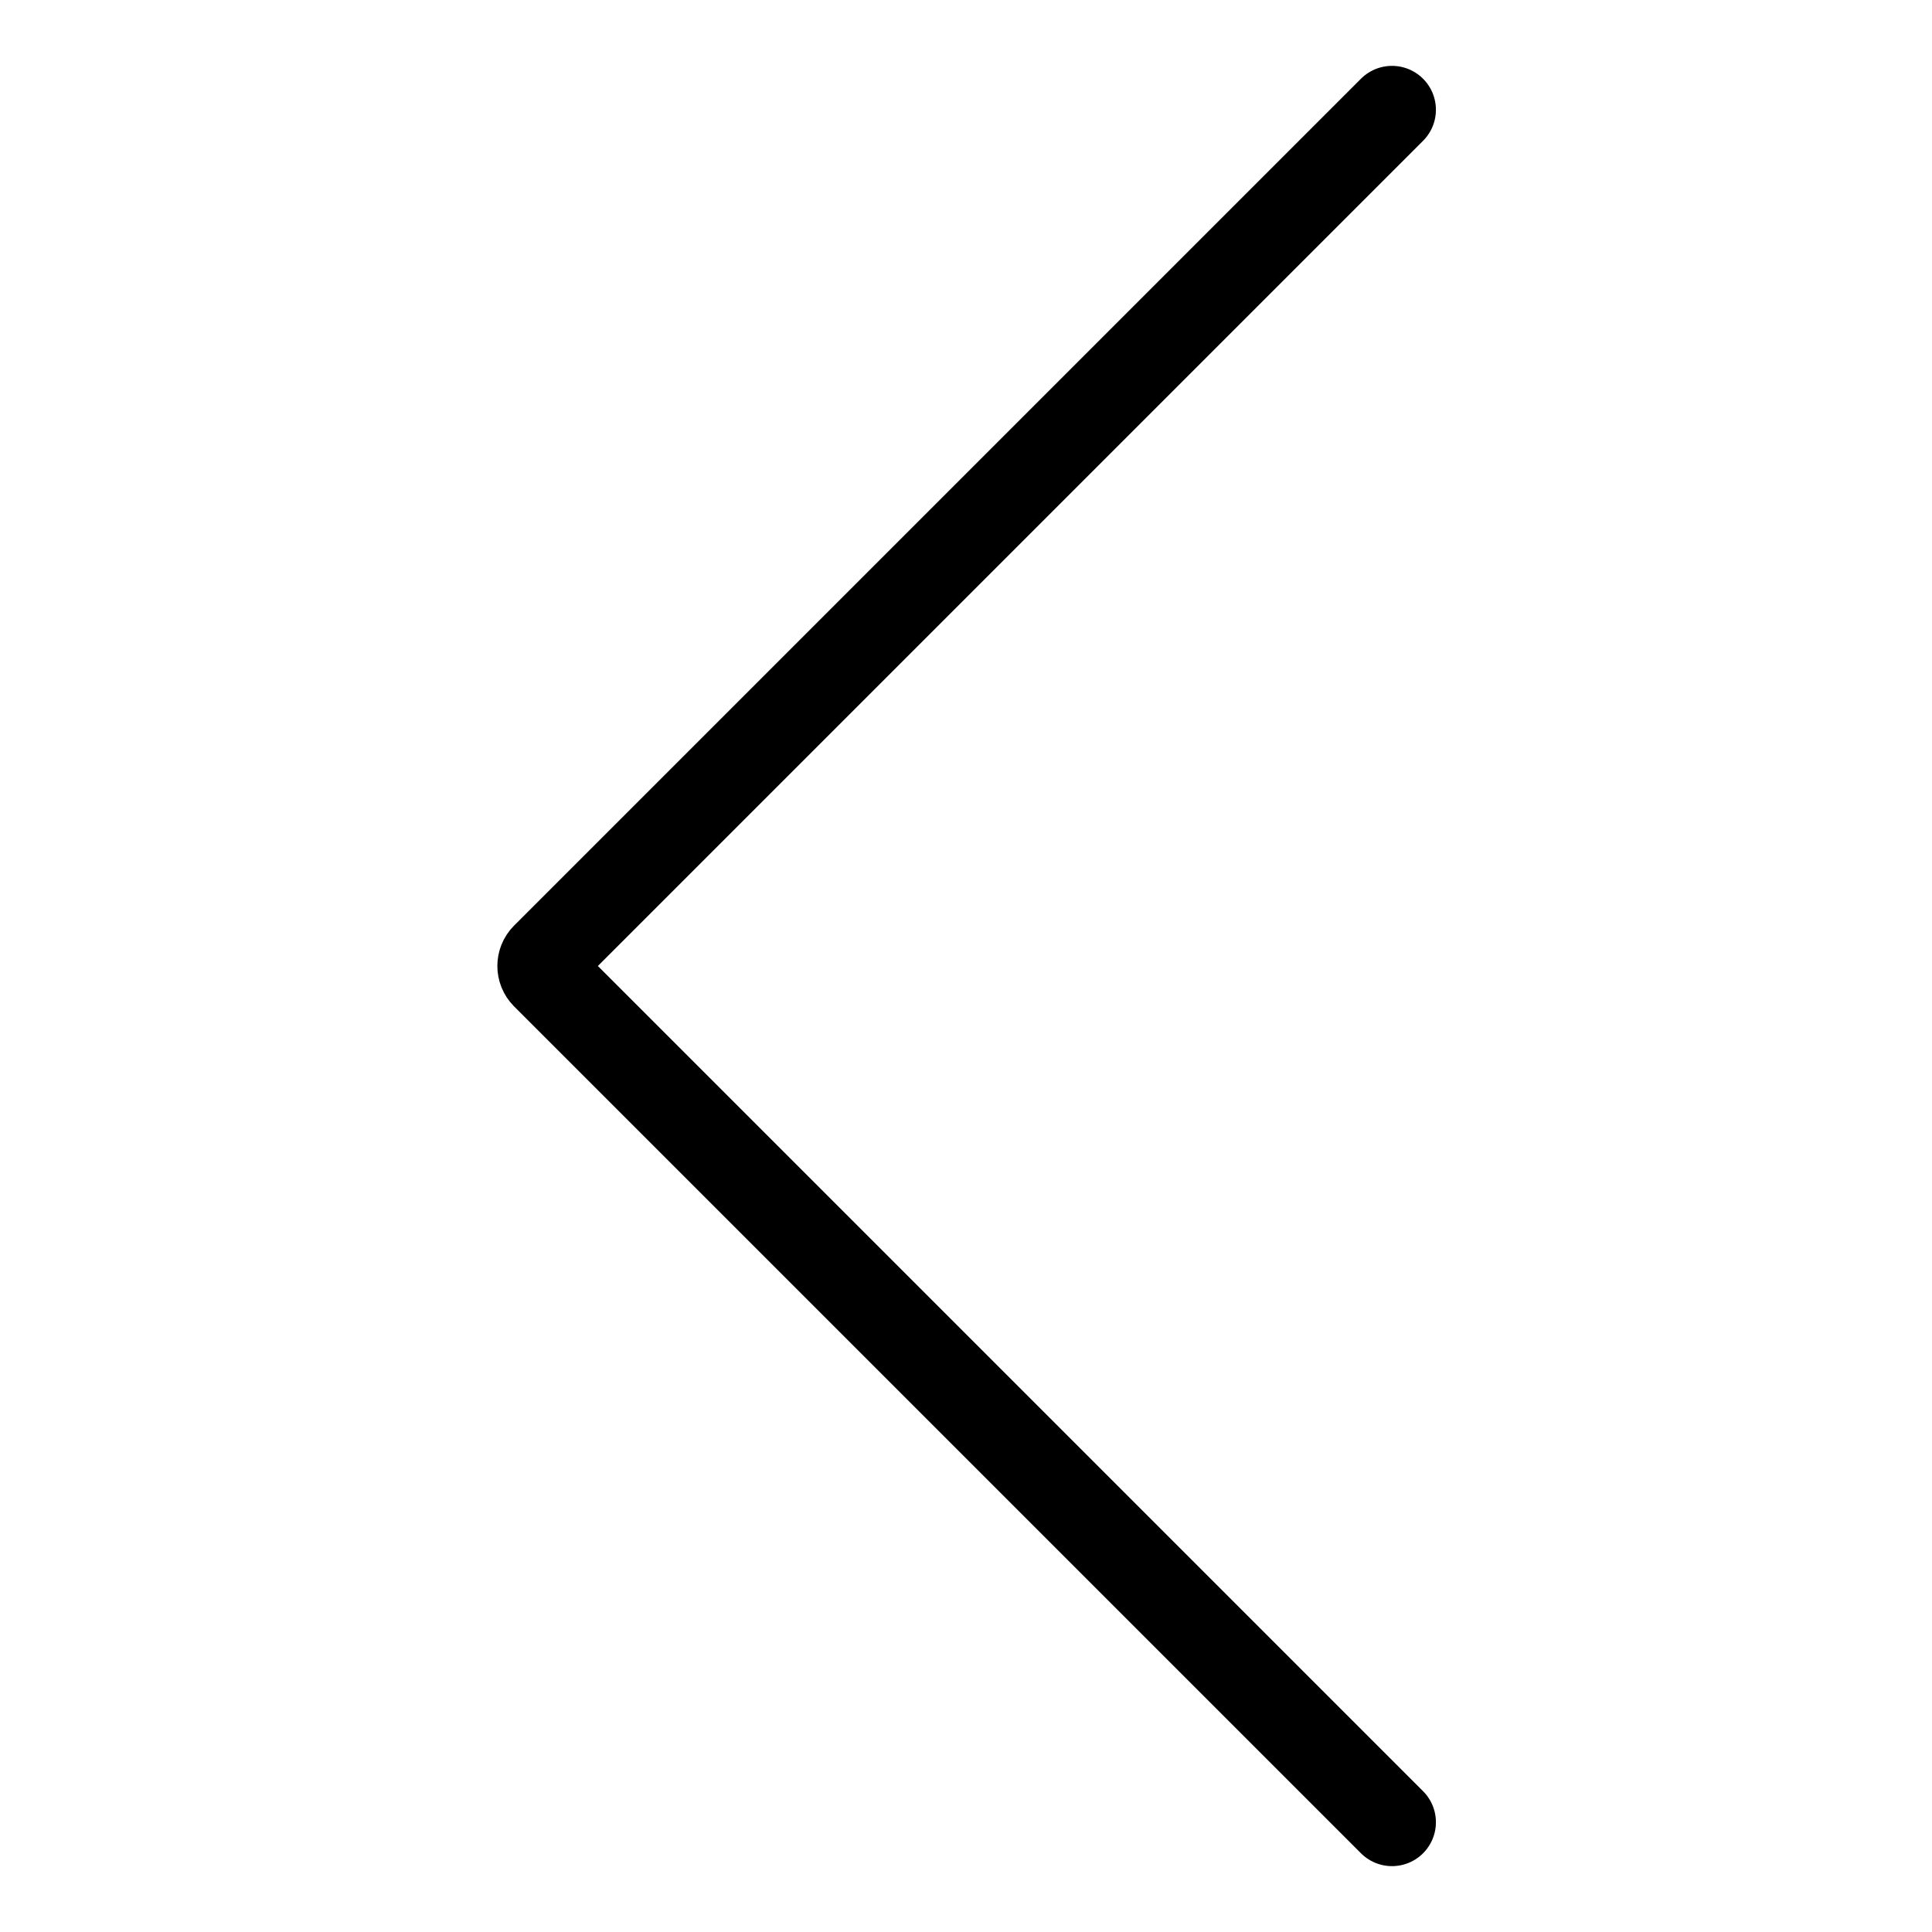
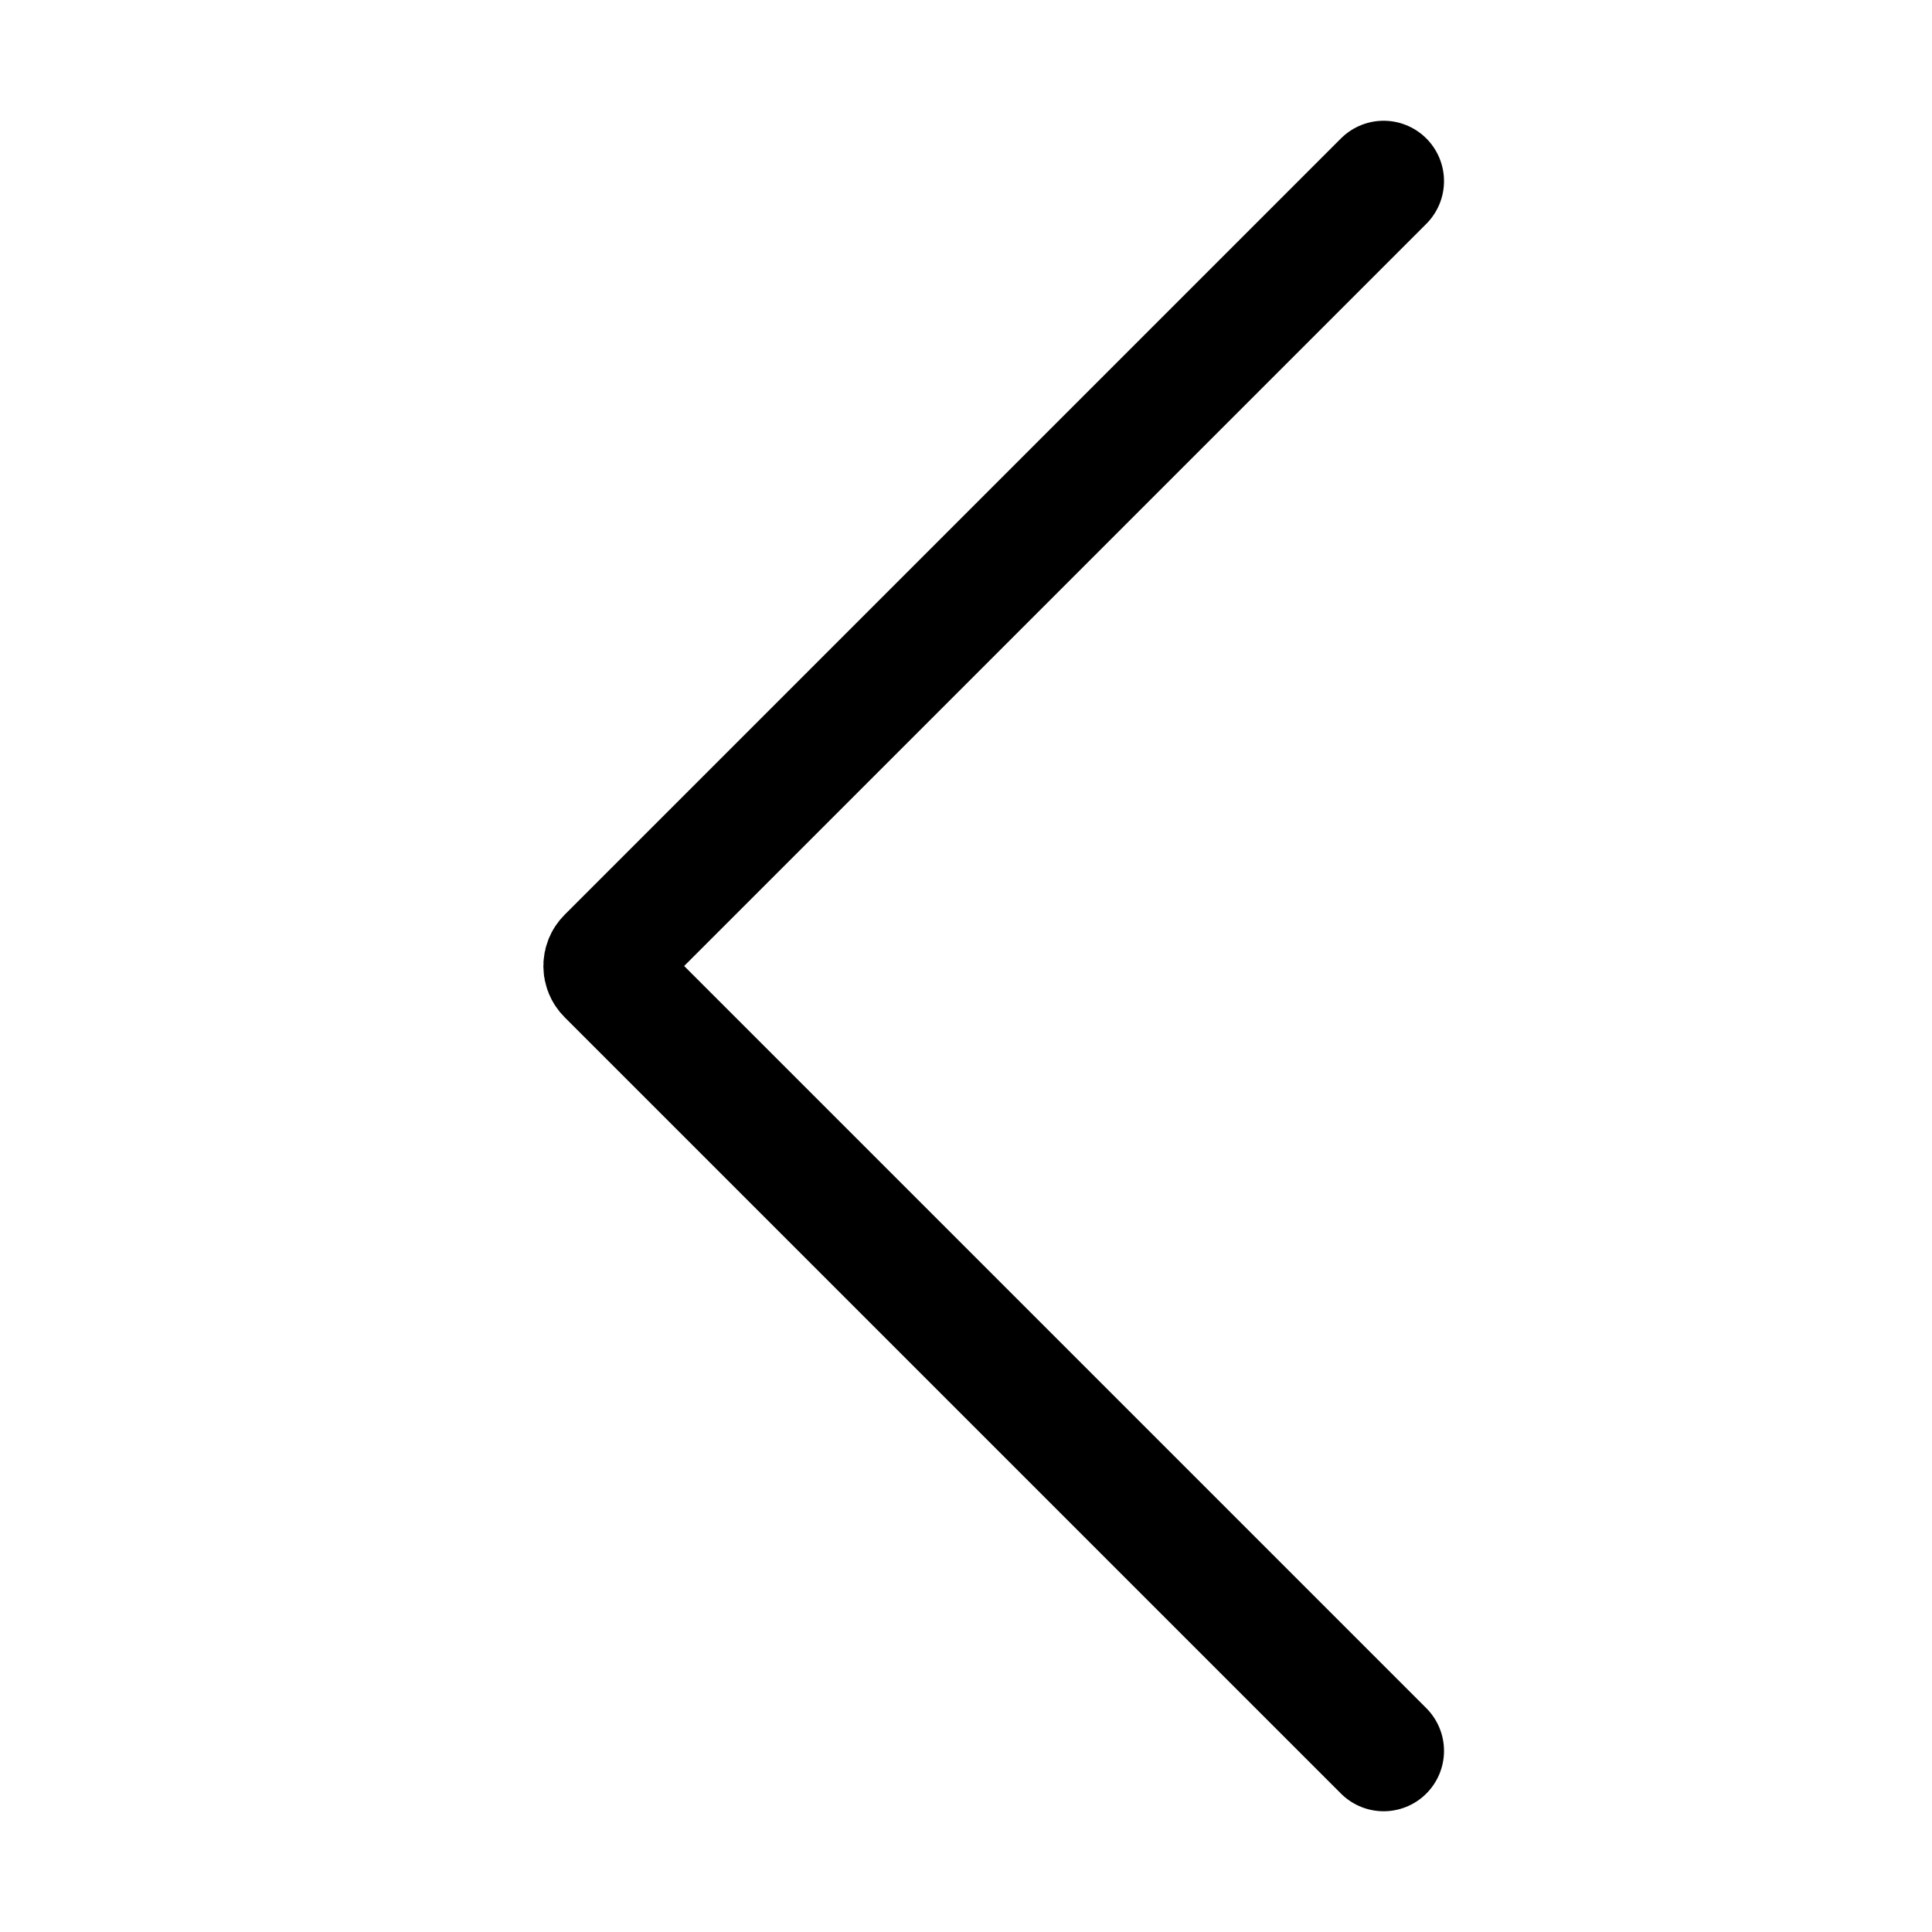
- <svg xmlns="http://www.w3.org/2000/svg" width="22" height="22" viewBox="0 0 22 22" fill="none">
-   <path d="M15.851 20.75L6.207 11.106C6.149 11.047 6.149 10.953 6.207 10.894L15.851 1.25" stroke="black" stroke-width="1" vector-effect="non-scaling-stroke" stroke-miterlimit="1.788" stroke-linecap="round" stroke-linejoin="round" />
+ <svg xmlns="http://www.w3.org/2000/svg" width="24" height="24" viewBox="0 0 24 24" fill="none">
+   <path d="M17.188 21.75L7.544 12.106C7.485 12.047 7.485 11.953 7.544 11.894L17.188 2.25" stroke="black" stroke-width="1.5" stroke-miterlimit="1.788" stroke-linecap="round" stroke-linejoin="round" />
</svg>
